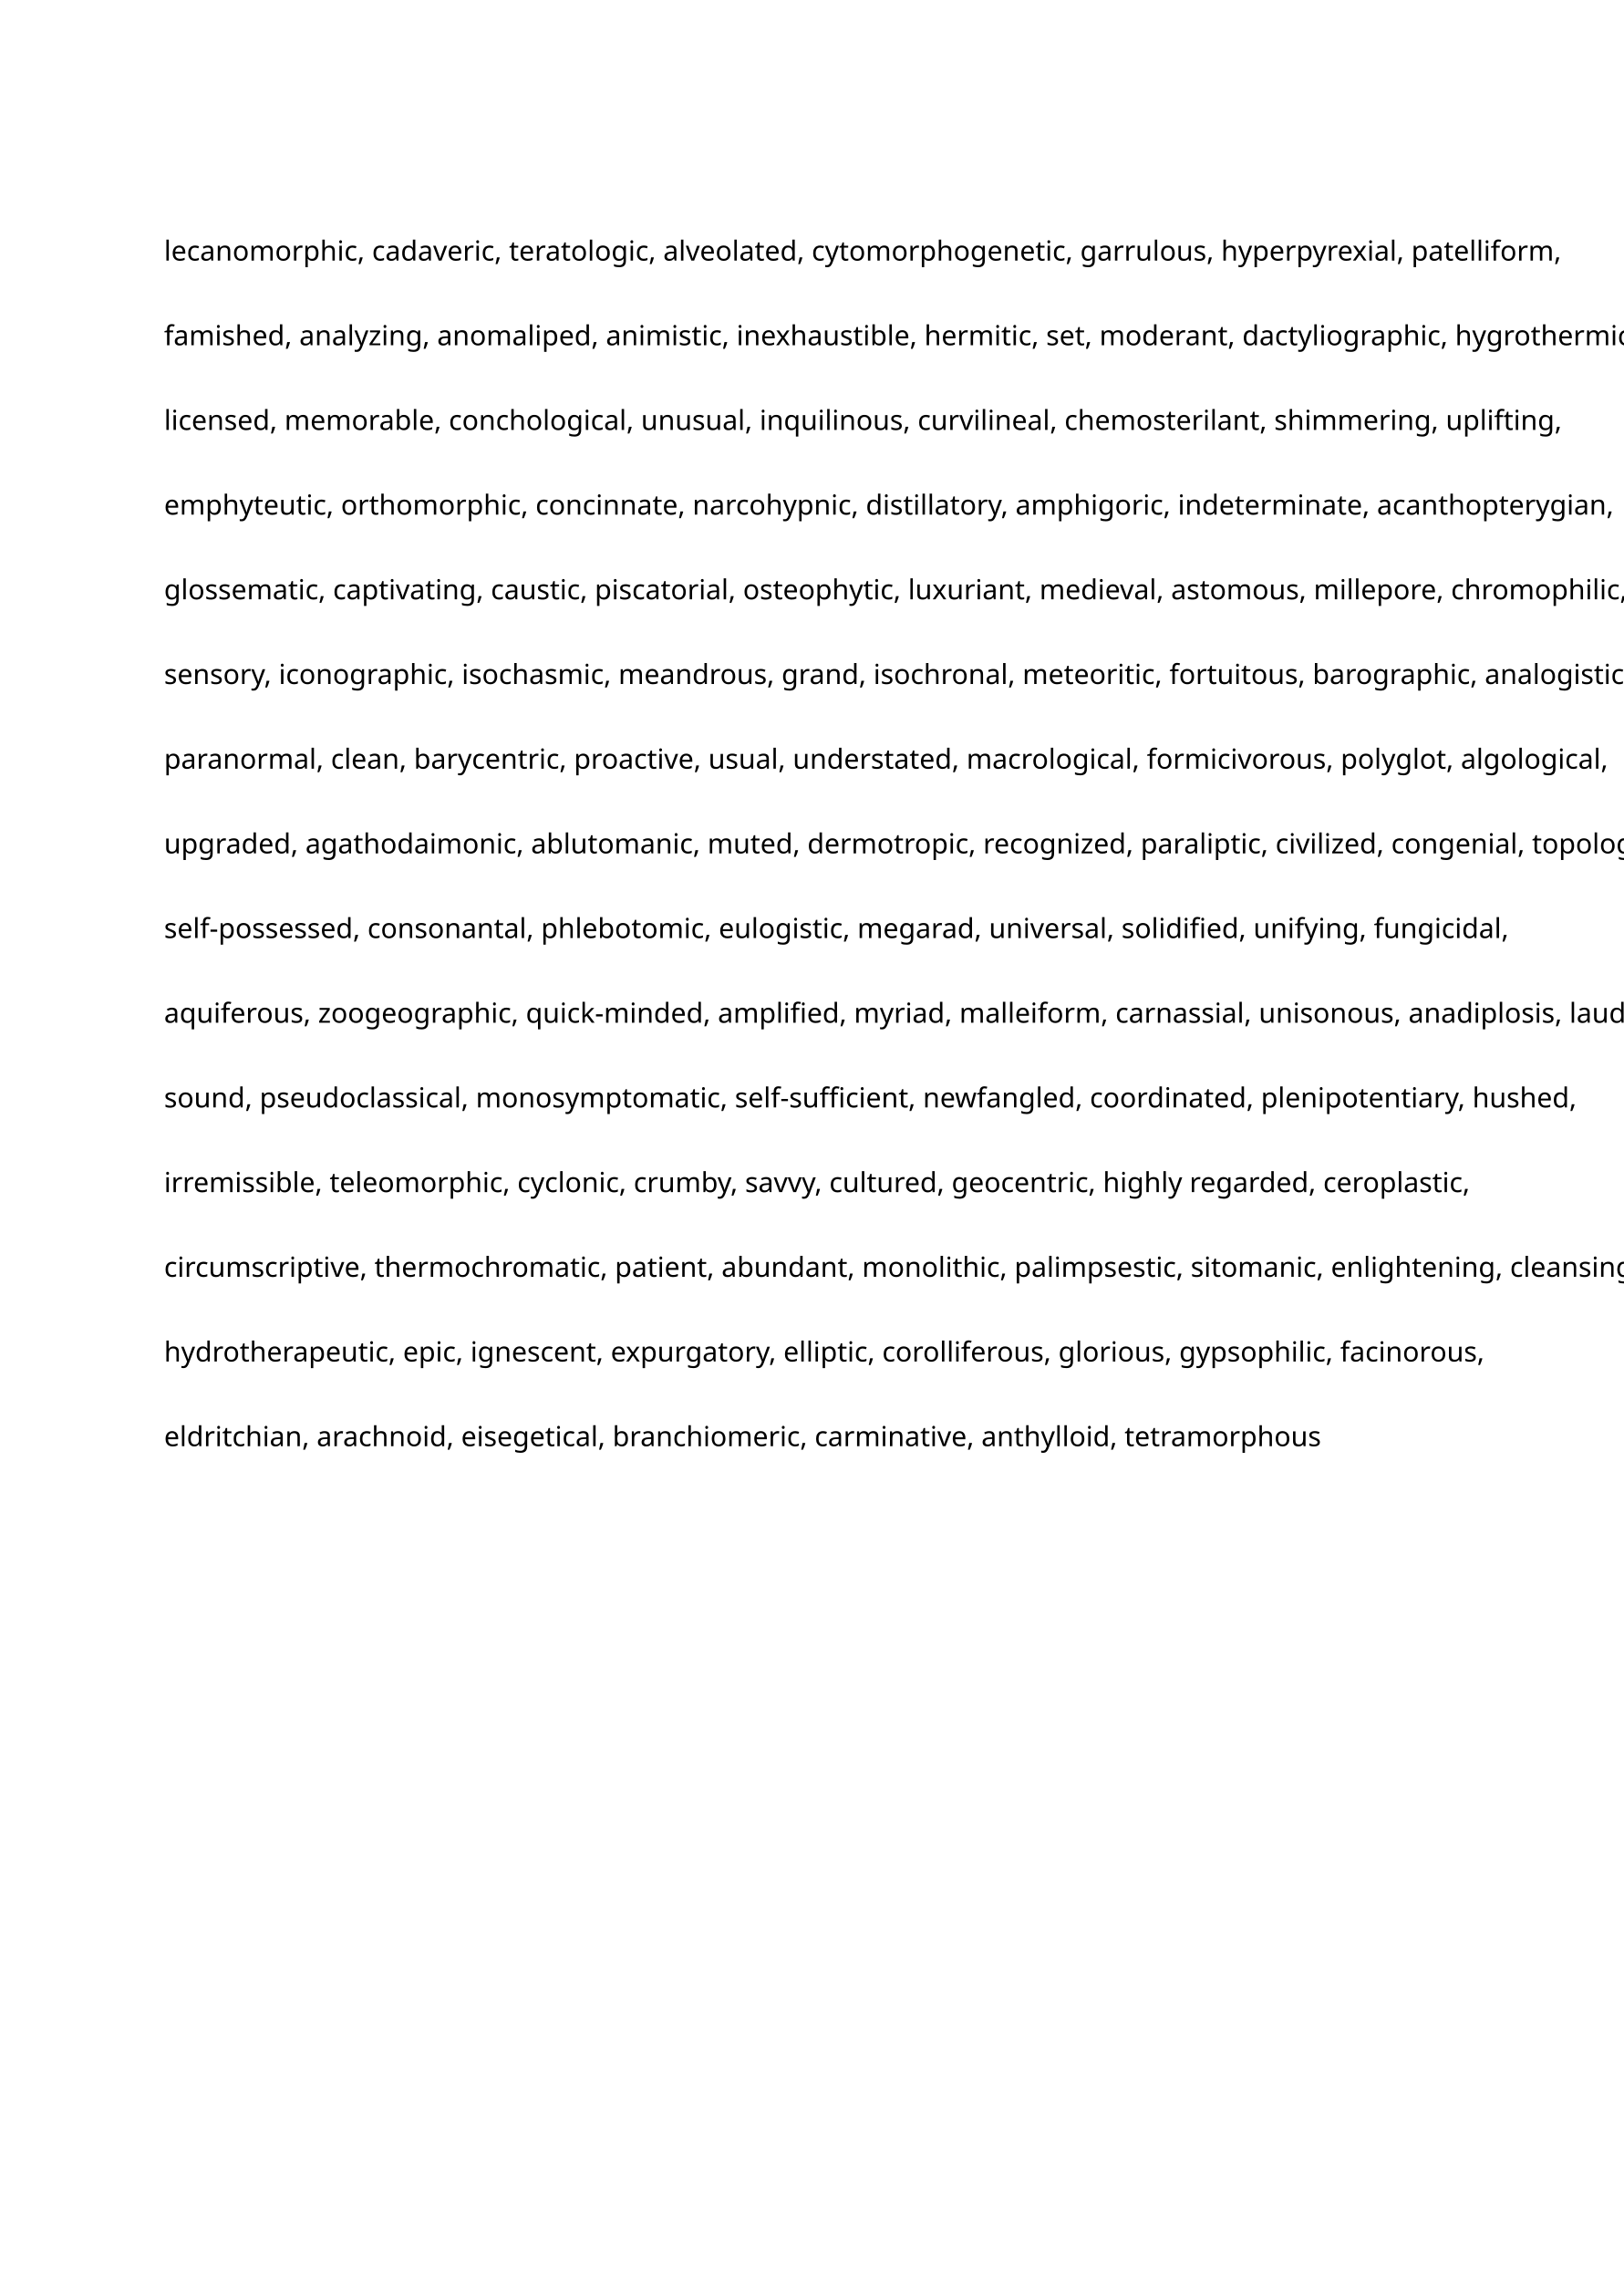
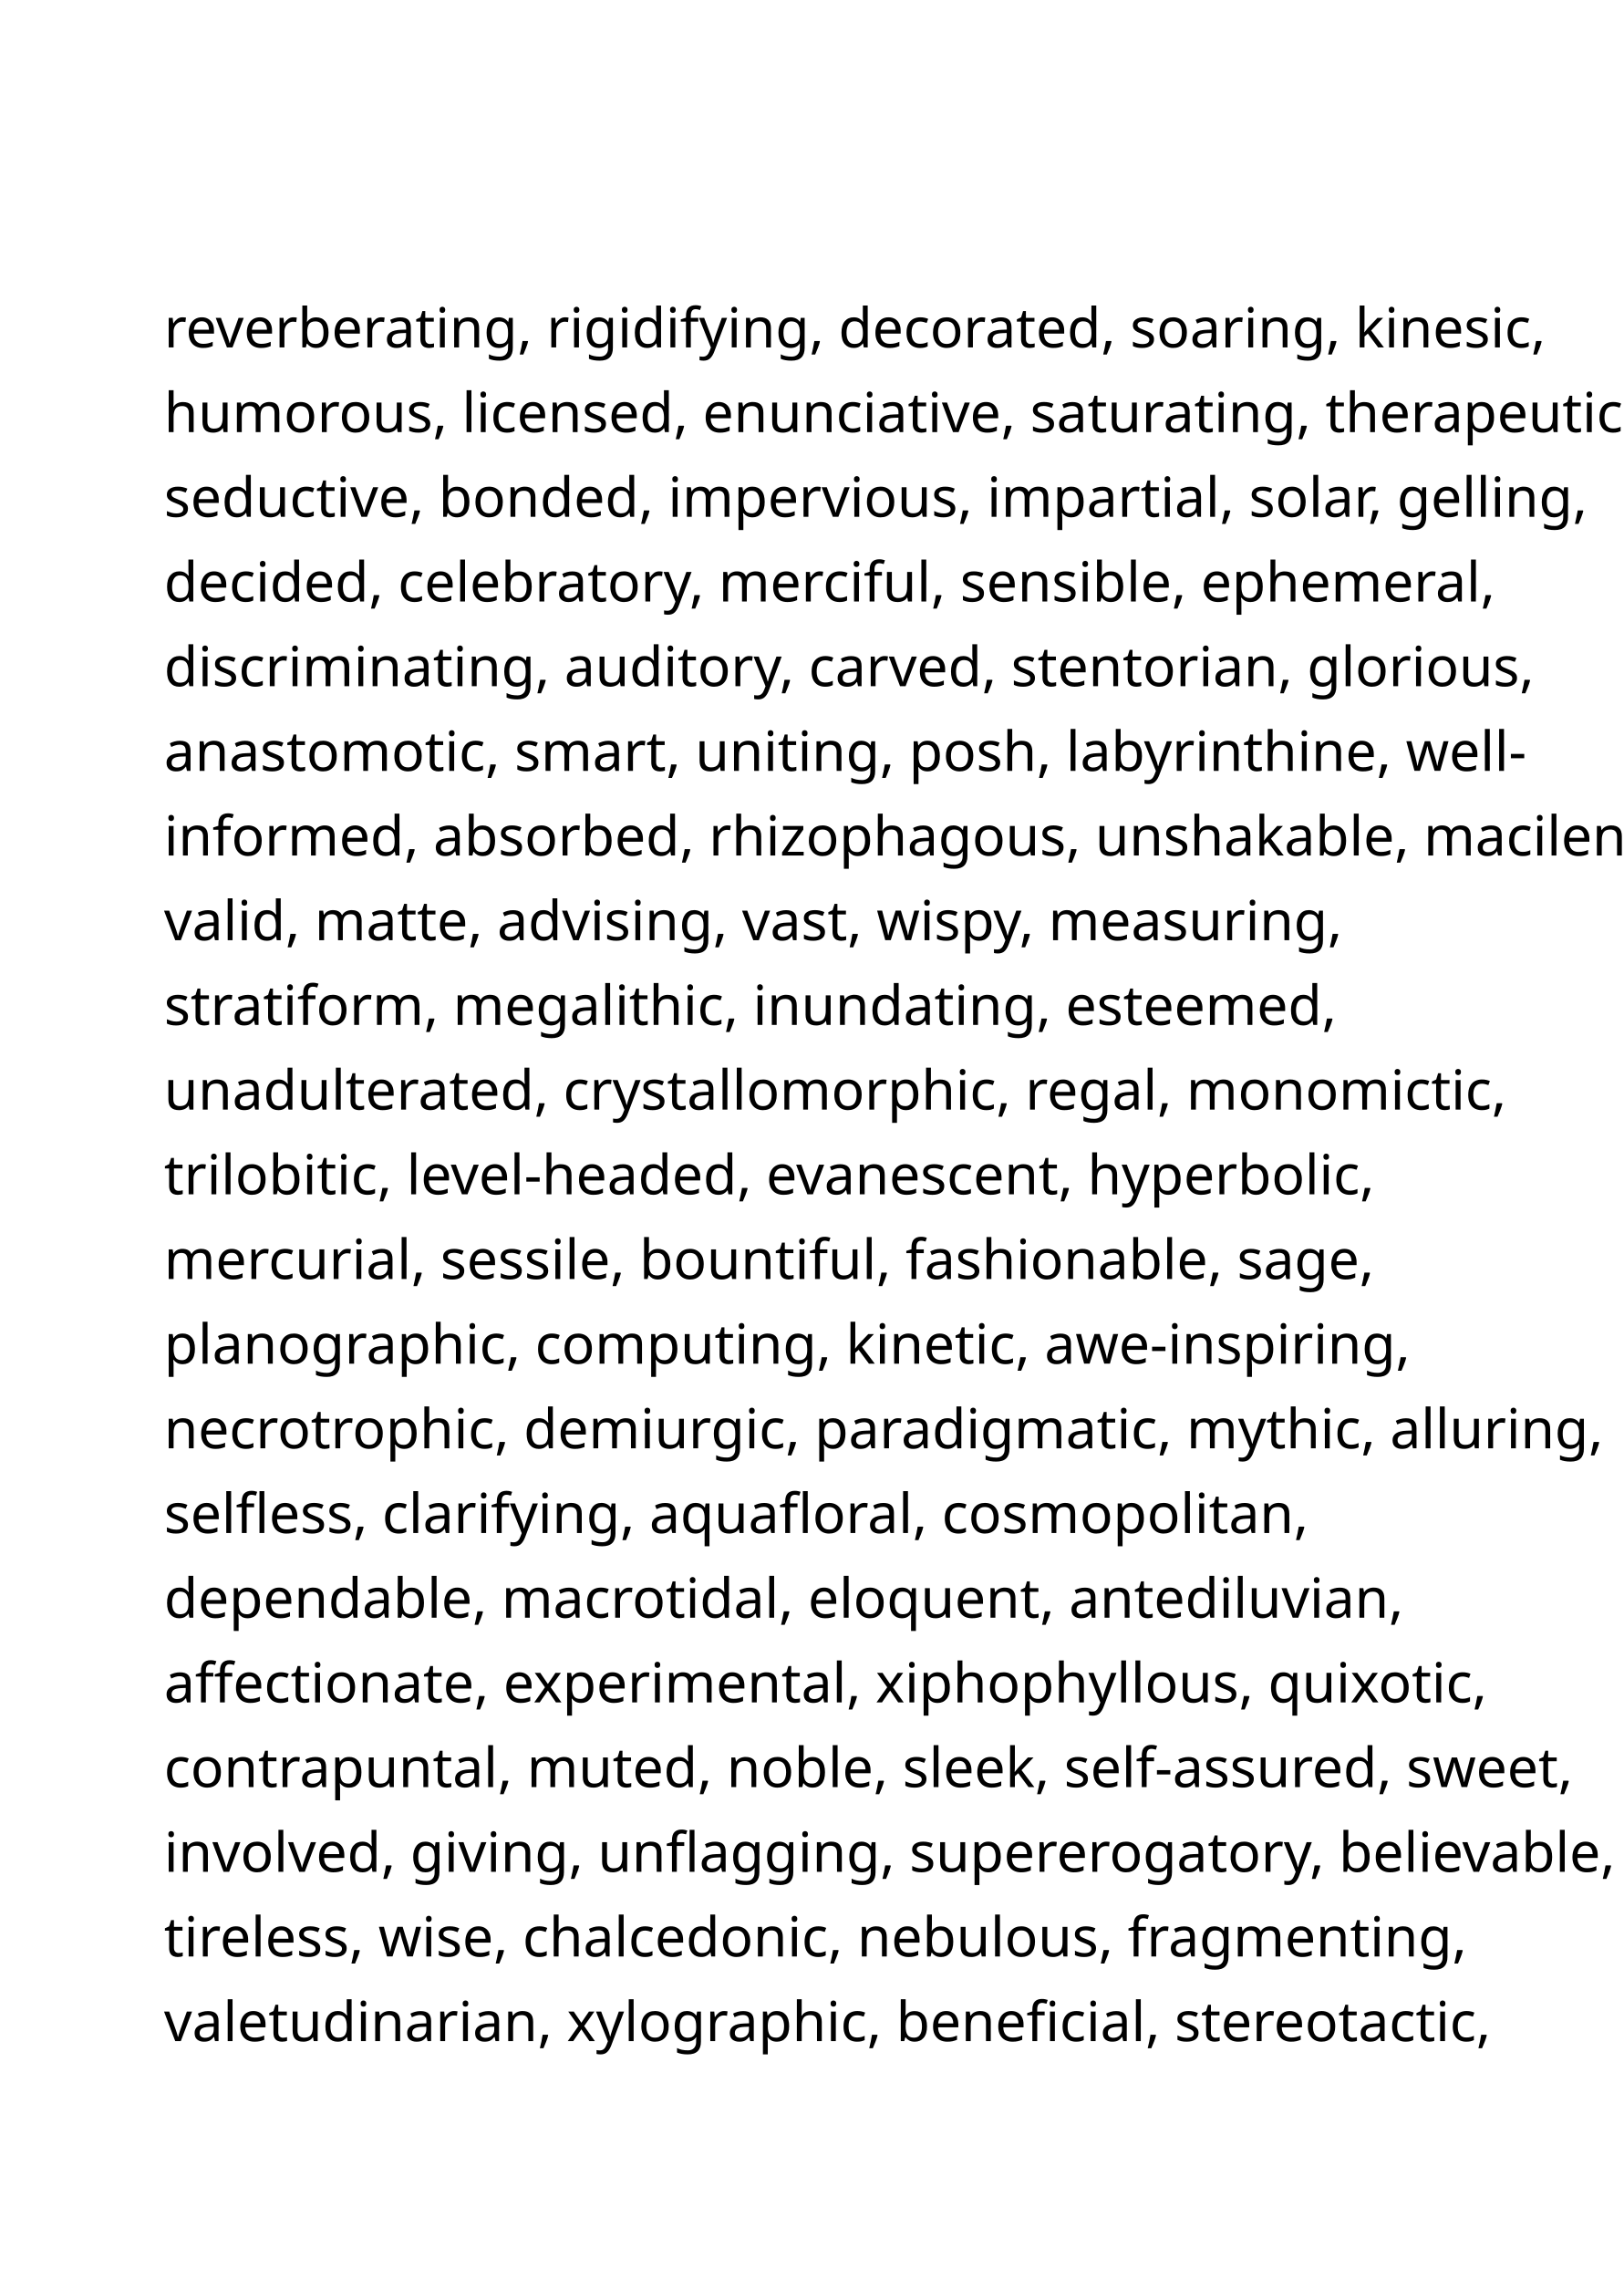
<svg xmlns="http://www.w3.org/2000/svg" baseProfile="tiny" height="525mm" version="1.2" width="374mm">
  <defs />
-   <text font-family="academy engraved let" font-size="18.007pt" x="37.778mm" y="60.0mm">lecanomorphic, cadaveric, teratologic, alveolated, cytomorphogenetic, garrulous, hyperpyrexial, patelliform,</text>
-   <text font-family="academy engraved let" font-size="18.007pt" x="37.778mm" y="79.5mm">famished, analyzing, anomaliped, animistic, inexhaustible, hermitic, set, moderant, dactyliographic, hygrothermic,</text>
-   <text font-family="academy engraved let" font-size="18.007pt" x="37.778mm" y="99.0mm">licensed, memorable, conchological, unusual, inquilinous, curvilineal, chemosterilant, shimmering, uplifting,</text>
-   <text font-family="academy engraved let" font-size="18.007pt" x="37.778mm" y="118.5mm">emphyteutic, orthomorphic, concinnate, narcohypnic, distillatory, amphigoric, indeterminate, acanthopterygian,</text>
-   <text font-family="academy engraved let" font-size="18.007pt" x="37.778mm" y="138.0mm">glossematic, captivating, caustic, piscatorial, osteophytic, luxuriant, medieval, astomous, millepore, chromophilic,</text>
-   <text font-family="academy engraved let" font-size="18.007pt" x="37.778mm" y="157.5mm">sensory, iconographic, isochasmic, meandrous, grand, isochronal, meteoritic, fortuitous, barographic, analogistic,</text>
-   <text font-family="academy engraved let" font-size="18.007pt" x="37.778mm" y="177.0mm">paranormal, clean, barycentric, proactive, usual, understated, macrological, formicivorous, polyglot, algological,</text>
-   <text font-family="academy engraved let" font-size="18.007pt" x="37.778mm" y="196.5mm">upgraded, agathodaimonic, ablutomanic, muted, dermotropic, recognized, paraliptic, civilized, congenial, topological,</text>
-   <text font-family="academy engraved let" font-size="18.007pt" x="37.778mm" y="216.0mm">self-possessed, consonantal, phlebotomic, eulogistic, megarad, universal, solidified, unifying, fungicidal,</text>
-   <text font-family="academy engraved let" font-size="18.007pt" x="37.778mm" y="235.5mm">aquiferous, zoogeographic, quick-minded, amplified, myriad, malleiform, carnassial, unisonous, anadiplosis, laudable,</text>
-   <text font-family="academy engraved let" font-size="18.007pt" x="37.778mm" y="255.0mm">sound, pseudoclassical, monosymptomatic, self-sufficient, newfangled, coordinated, plenipotentiary, hushed,</text>
-   <text font-family="academy engraved let" font-size="18.007pt" x="37.778mm" y="274.5mm">irremissible, teleomorphic, cyclonic, crumby, savvy, cultured, geocentric, highly regarded, ceroplastic,</text>
-   <text font-family="academy engraved let" font-size="18.007pt" x="37.778mm" y="294.0mm">circumscriptive, thermochromatic, patient, abundant, monolithic, palimpsestic, sitomanic, enlightening, cleansing,</text>
-   <text font-family="academy engraved let" font-size="18.007pt" x="37.778mm" y="313.5mm">hydrotherapeutic, epic, ignescent, expurgatory, elliptic, corolliferous, glorious, gypsophilic, facinorous,</text>
-   <text font-family="academy engraved let" font-size="18.007pt" x="37.778mm" y="333.0mm">eldritchian, arachnoid, eisegetical, branchiomeric, carminative, anthylloid, tetramorphous</text>
+   <text font-family="Academy Engraved LET" font-size="36.015pt" x="37.778mm" y="80.0mm">reverberating, rigidifying, decorated, soaring, kinesic,</text>
+   <text font-family="Academy Engraved LET" font-size="36.015pt" x="37.778mm" y="99.5mm">humorous, licensed, enunciative, saturating, therapeutic,</text>
+   <text font-family="Academy Engraved LET" font-size="36.015pt" x="37.778mm" y="119.0mm">seductive, bonded, impervious, impartial, solar, gelling,</text>
+   <text font-family="Academy Engraved LET" font-size="36.015pt" x="37.778mm" y="138.5mm">decided, celebratory, merciful, sensible, ephemeral,</text>
+   <text font-family="Academy Engraved LET" font-size="36.015pt" x="37.778mm" y="158.0mm">discriminating, auditory, carved, stentorian, glorious,</text>
+   <text font-family="Academy Engraved LET" font-size="36.015pt" x="37.778mm" y="177.5mm">anastomotic, smart, uniting, posh, labyrinthine, well-</text>
+   <text font-family="Academy Engraved LET" font-size="36.015pt" x="37.778mm" y="197.0mm">informed, absorbed, rhizophagous, unshakable, macilent,</text>
+   <text font-family="Academy Engraved LET" font-size="36.015pt" x="37.778mm" y="216.5mm">valid, matte, advising, vast, wispy, measuring,</text>
+   <text font-family="Academy Engraved LET" font-size="36.015pt" x="37.778mm" y="236.0mm">stratiform, megalithic, inundating, esteemed,</text>
+   <text font-family="Academy Engraved LET" font-size="36.015pt" x="37.778mm" y="255.5mm">unadulterated, crystallomorphic, regal, monomictic,</text>
+   <text font-family="Academy Engraved LET" font-size="36.015pt" x="37.778mm" y="275.0mm">trilobitic, level-headed, evanescent, hyperbolic,</text>
+   <text font-family="Academy Engraved LET" font-size="36.015pt" x="37.778mm" y="294.5mm">mercurial, sessile, bountiful, fashionable, sage,</text>
+   <text font-family="Academy Engraved LET" font-size="36.015pt" x="37.778mm" y="314.0mm">planographic, computing, kinetic, awe-inspiring,</text>
+   <text font-family="Academy Engraved LET" font-size="36.015pt" x="37.778mm" y="333.5mm">necrotrophic, demiurgic, paradigmatic, mythic, alluring,</text>
+   <text font-family="Academy Engraved LET" font-size="36.015pt" x="37.778mm" y="353.0mm">selfless, clarifying, aquafloral, cosmopolitan,</text>
+   <text font-family="Academy Engraved LET" font-size="36.015pt" x="37.778mm" y="372.5mm">dependable, macrotidal, eloquent, antediluvian,</text>
+   <text font-family="Academy Engraved LET" font-size="36.015pt" x="37.778mm" y="392.0mm">affectionate, experimental, xiphophyllous, quixotic,</text>
+   <text font-family="Academy Engraved LET" font-size="36.015pt" x="37.778mm" y="411.5mm">contrapuntal, muted, noble, sleek, self-assured, sweet,</text>
+   <text font-family="Academy Engraved LET" font-size="36.015pt" x="37.778mm" y="431.0mm">involved, giving, unflagging, supererogatory, believable,</text>
+   <text font-family="Academy Engraved LET" font-size="36.015pt" x="37.778mm" y="450.5mm">tireless, wise, chalcedonic, nebulous, fragmenting,</text>
+   <text font-family="Academy Engraved LET" font-size="36.015pt" x="37.778mm" y="470.0mm">valetudinarian, xylographic, beneficial, stereotactic,</text>
</svg>
